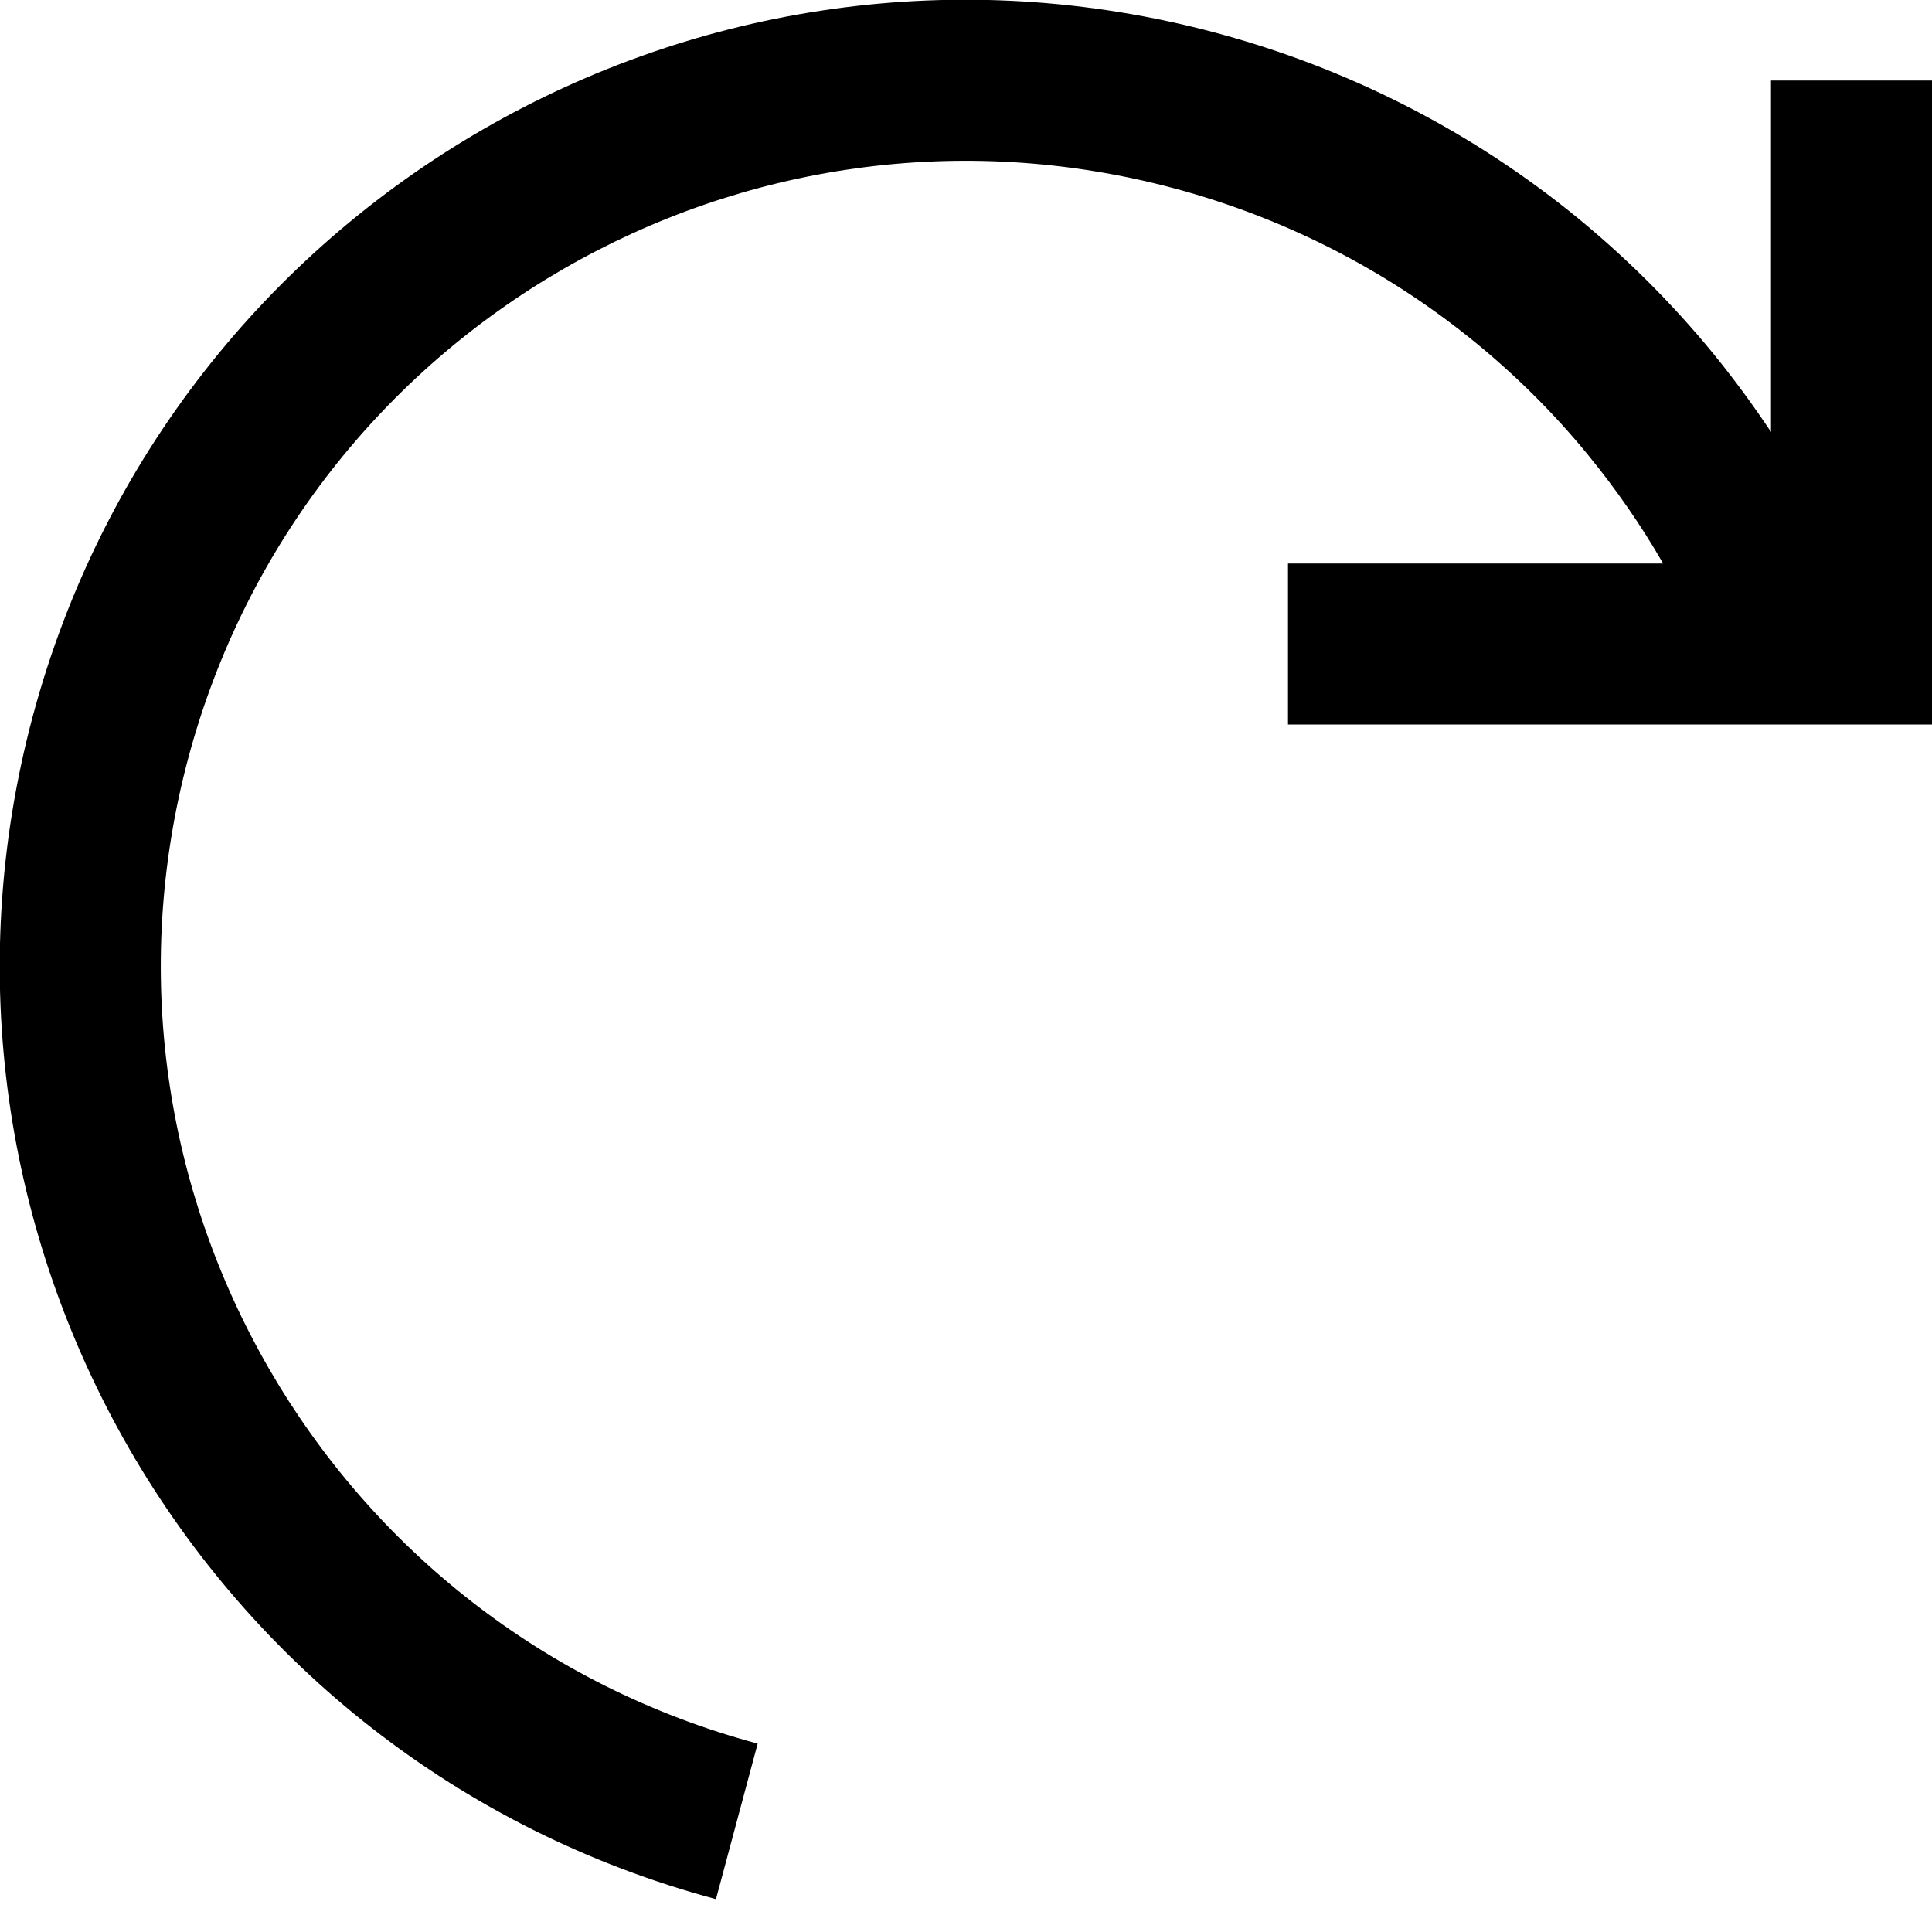
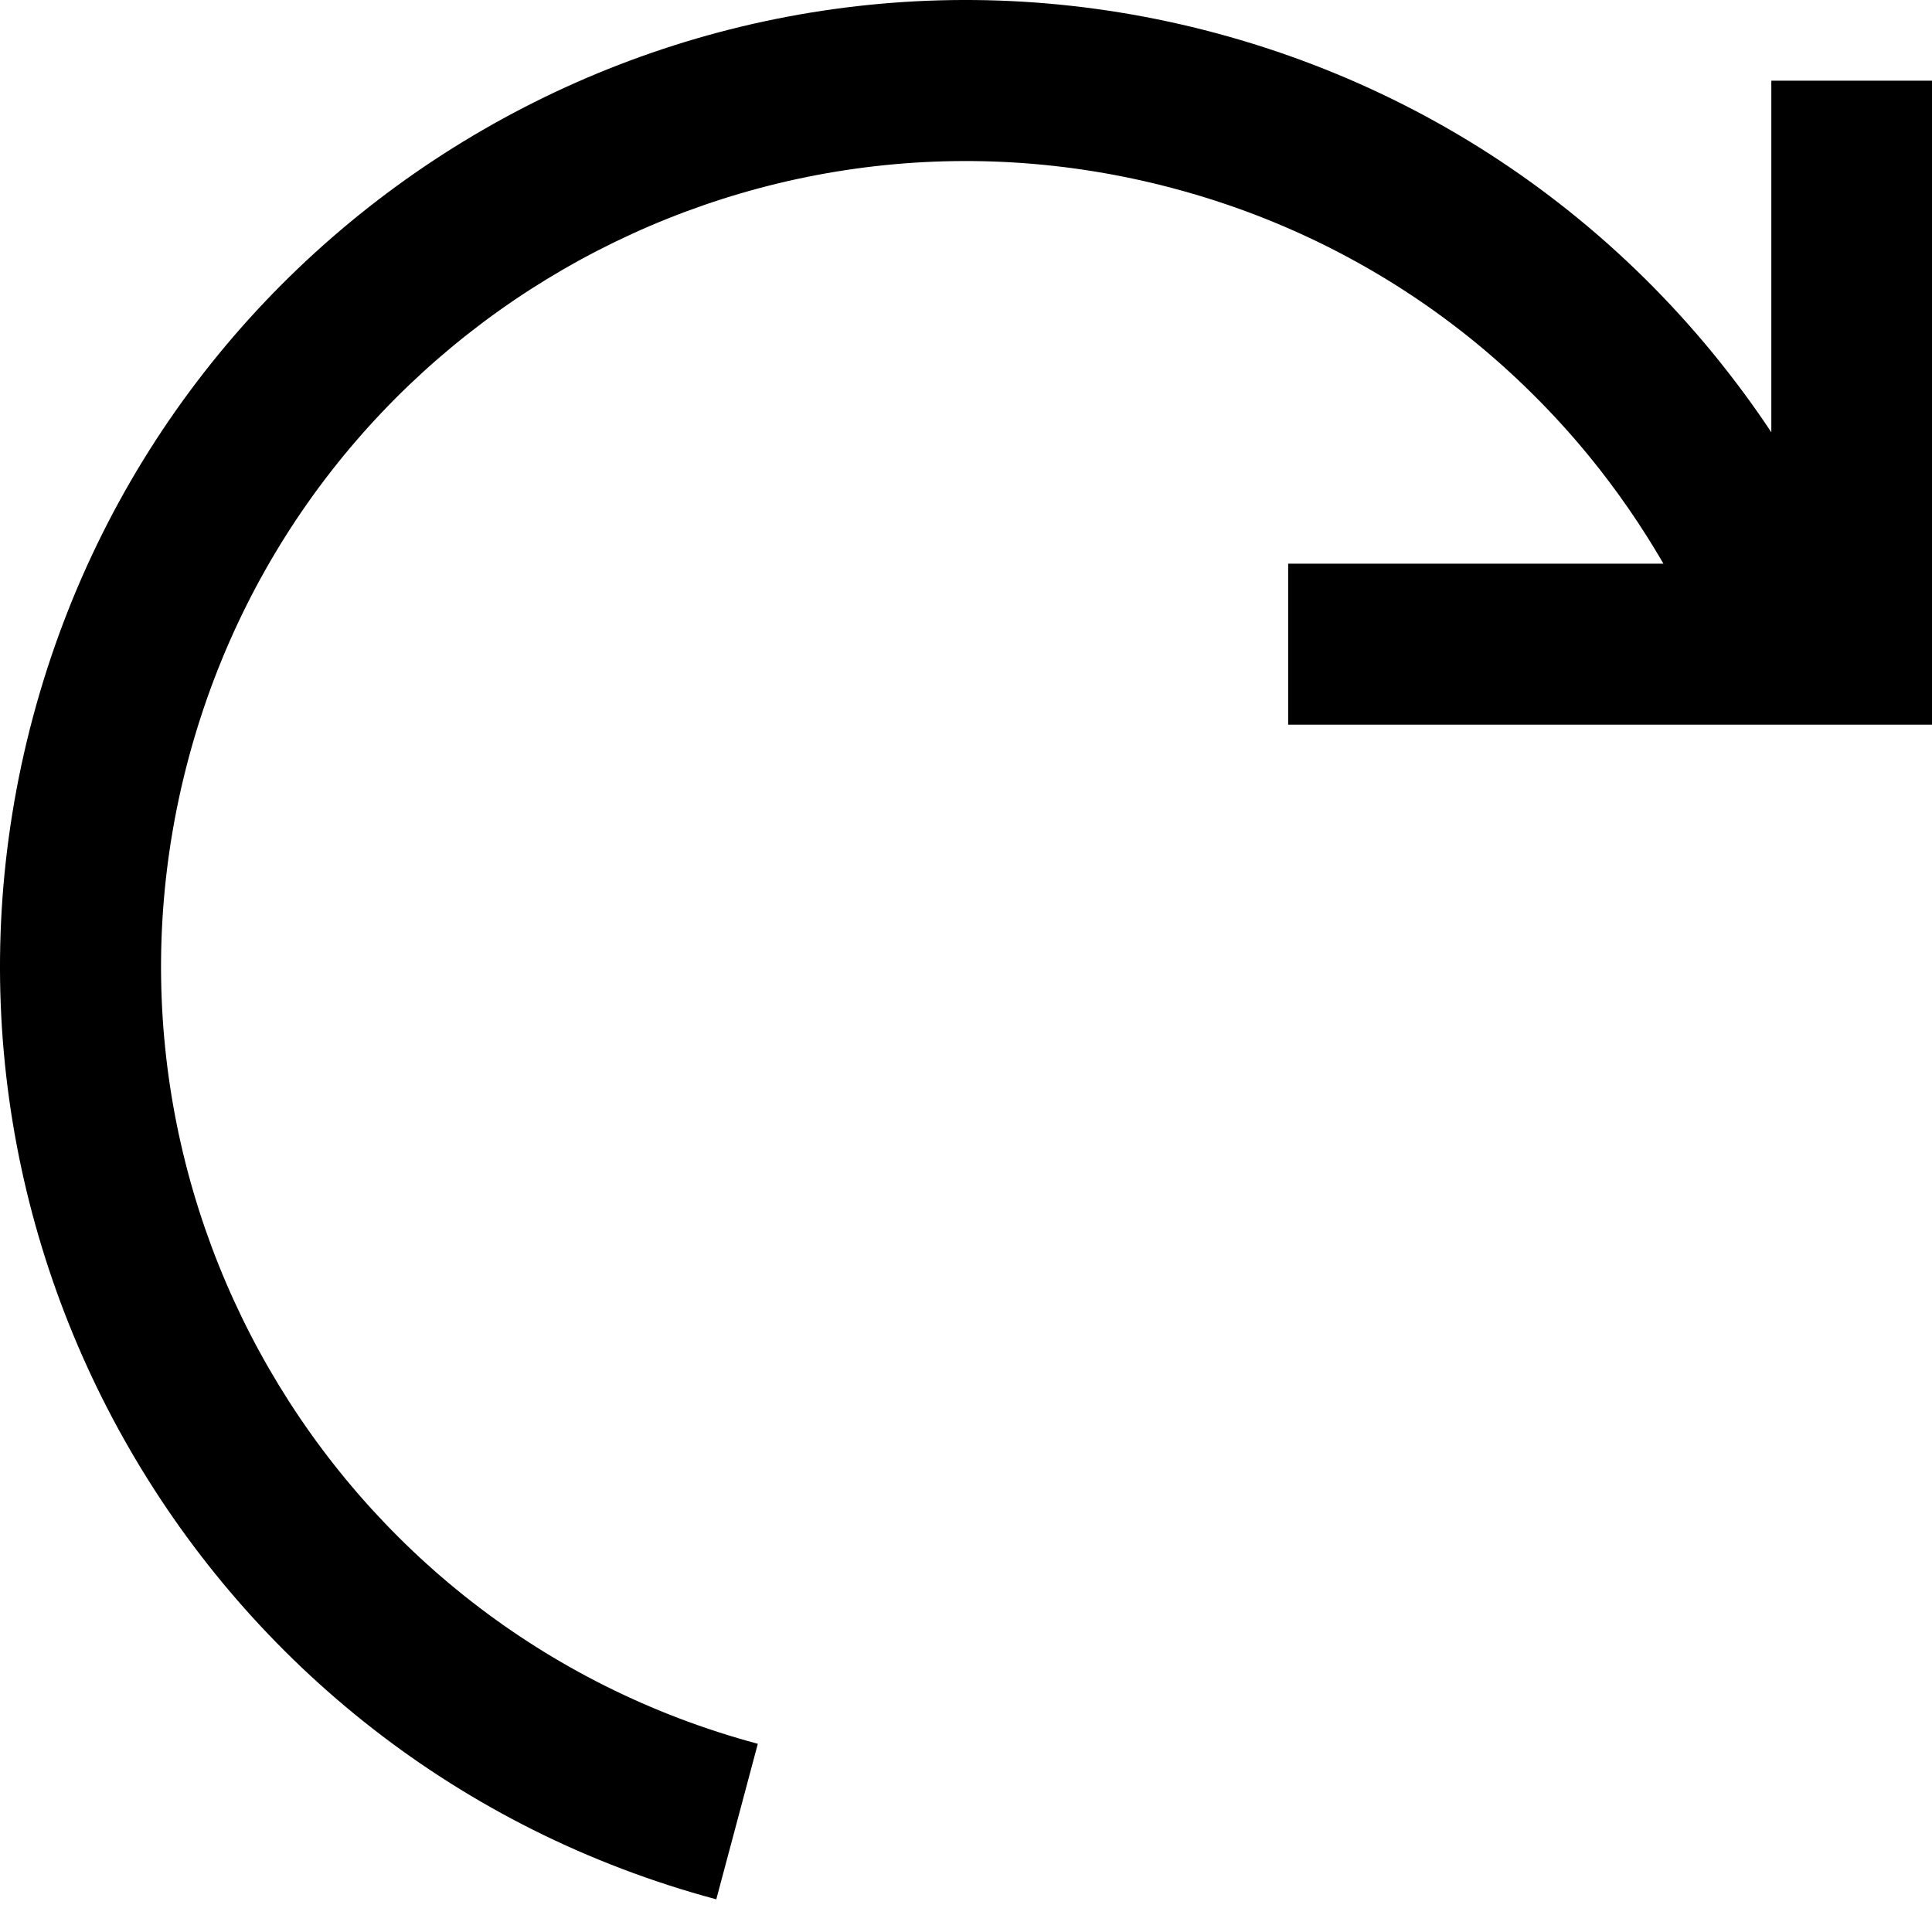
<svg xmlns="http://www.w3.org/2000/svg" width="12" height="12" viewBox="0 0 12 12">
-   <path d="M4.706 10.83C2.039 10.115 0.456 7.373 1.17 4.706C1.885 2.039 4.627 0.456 7.294 1.17C7.982 1.355 8.597 1.674 9.119 2.091C9.396 2.312 9.647 2.56 9.868 2.831C10.04 3.042 10.195 3.265 10.33 3.5L8 3.5V4.5H12L12 0.5L11 0.5L11 2.683C10.889 2.516 10.77 2.354 10.643 2.198C10.377 1.873 10.076 1.575 9.744 1.309C9.116 0.808 8.377 0.425 7.553 0.204C4.352 -0.653 1.062 1.246 0.204 4.447C-0.653 7.648 1.246 10.938 4.447 11.796L4.706 10.83Z" />
+   <path d="M4.707 10.831C2.04 10.116 0.457 7.375 1.172 4.707C1.887 2.04 4.628 0.457 7.296 1.172C7.984 1.356 8.599 1.675 9.121 2.092C9.397 2.313 9.648 2.562 9.87 2.833C10.042 3.043 10.196 3.267 10.332 3.501L8.001 3.501V4.501H12.002L12.002 0.501L11.002 0.501L11.002 2.685C10.891 2.517 10.771 2.356 10.644 2.2C10.378 1.875 10.077 1.576 9.745 1.311C9.117 0.809 8.378 0.427 7.554 0.206C4.354 -0.652 1.064 1.248 0.206 4.449C-0.652 7.649 1.248 10.939 4.449 11.797L4.707 10.831Z" />
</svg>
